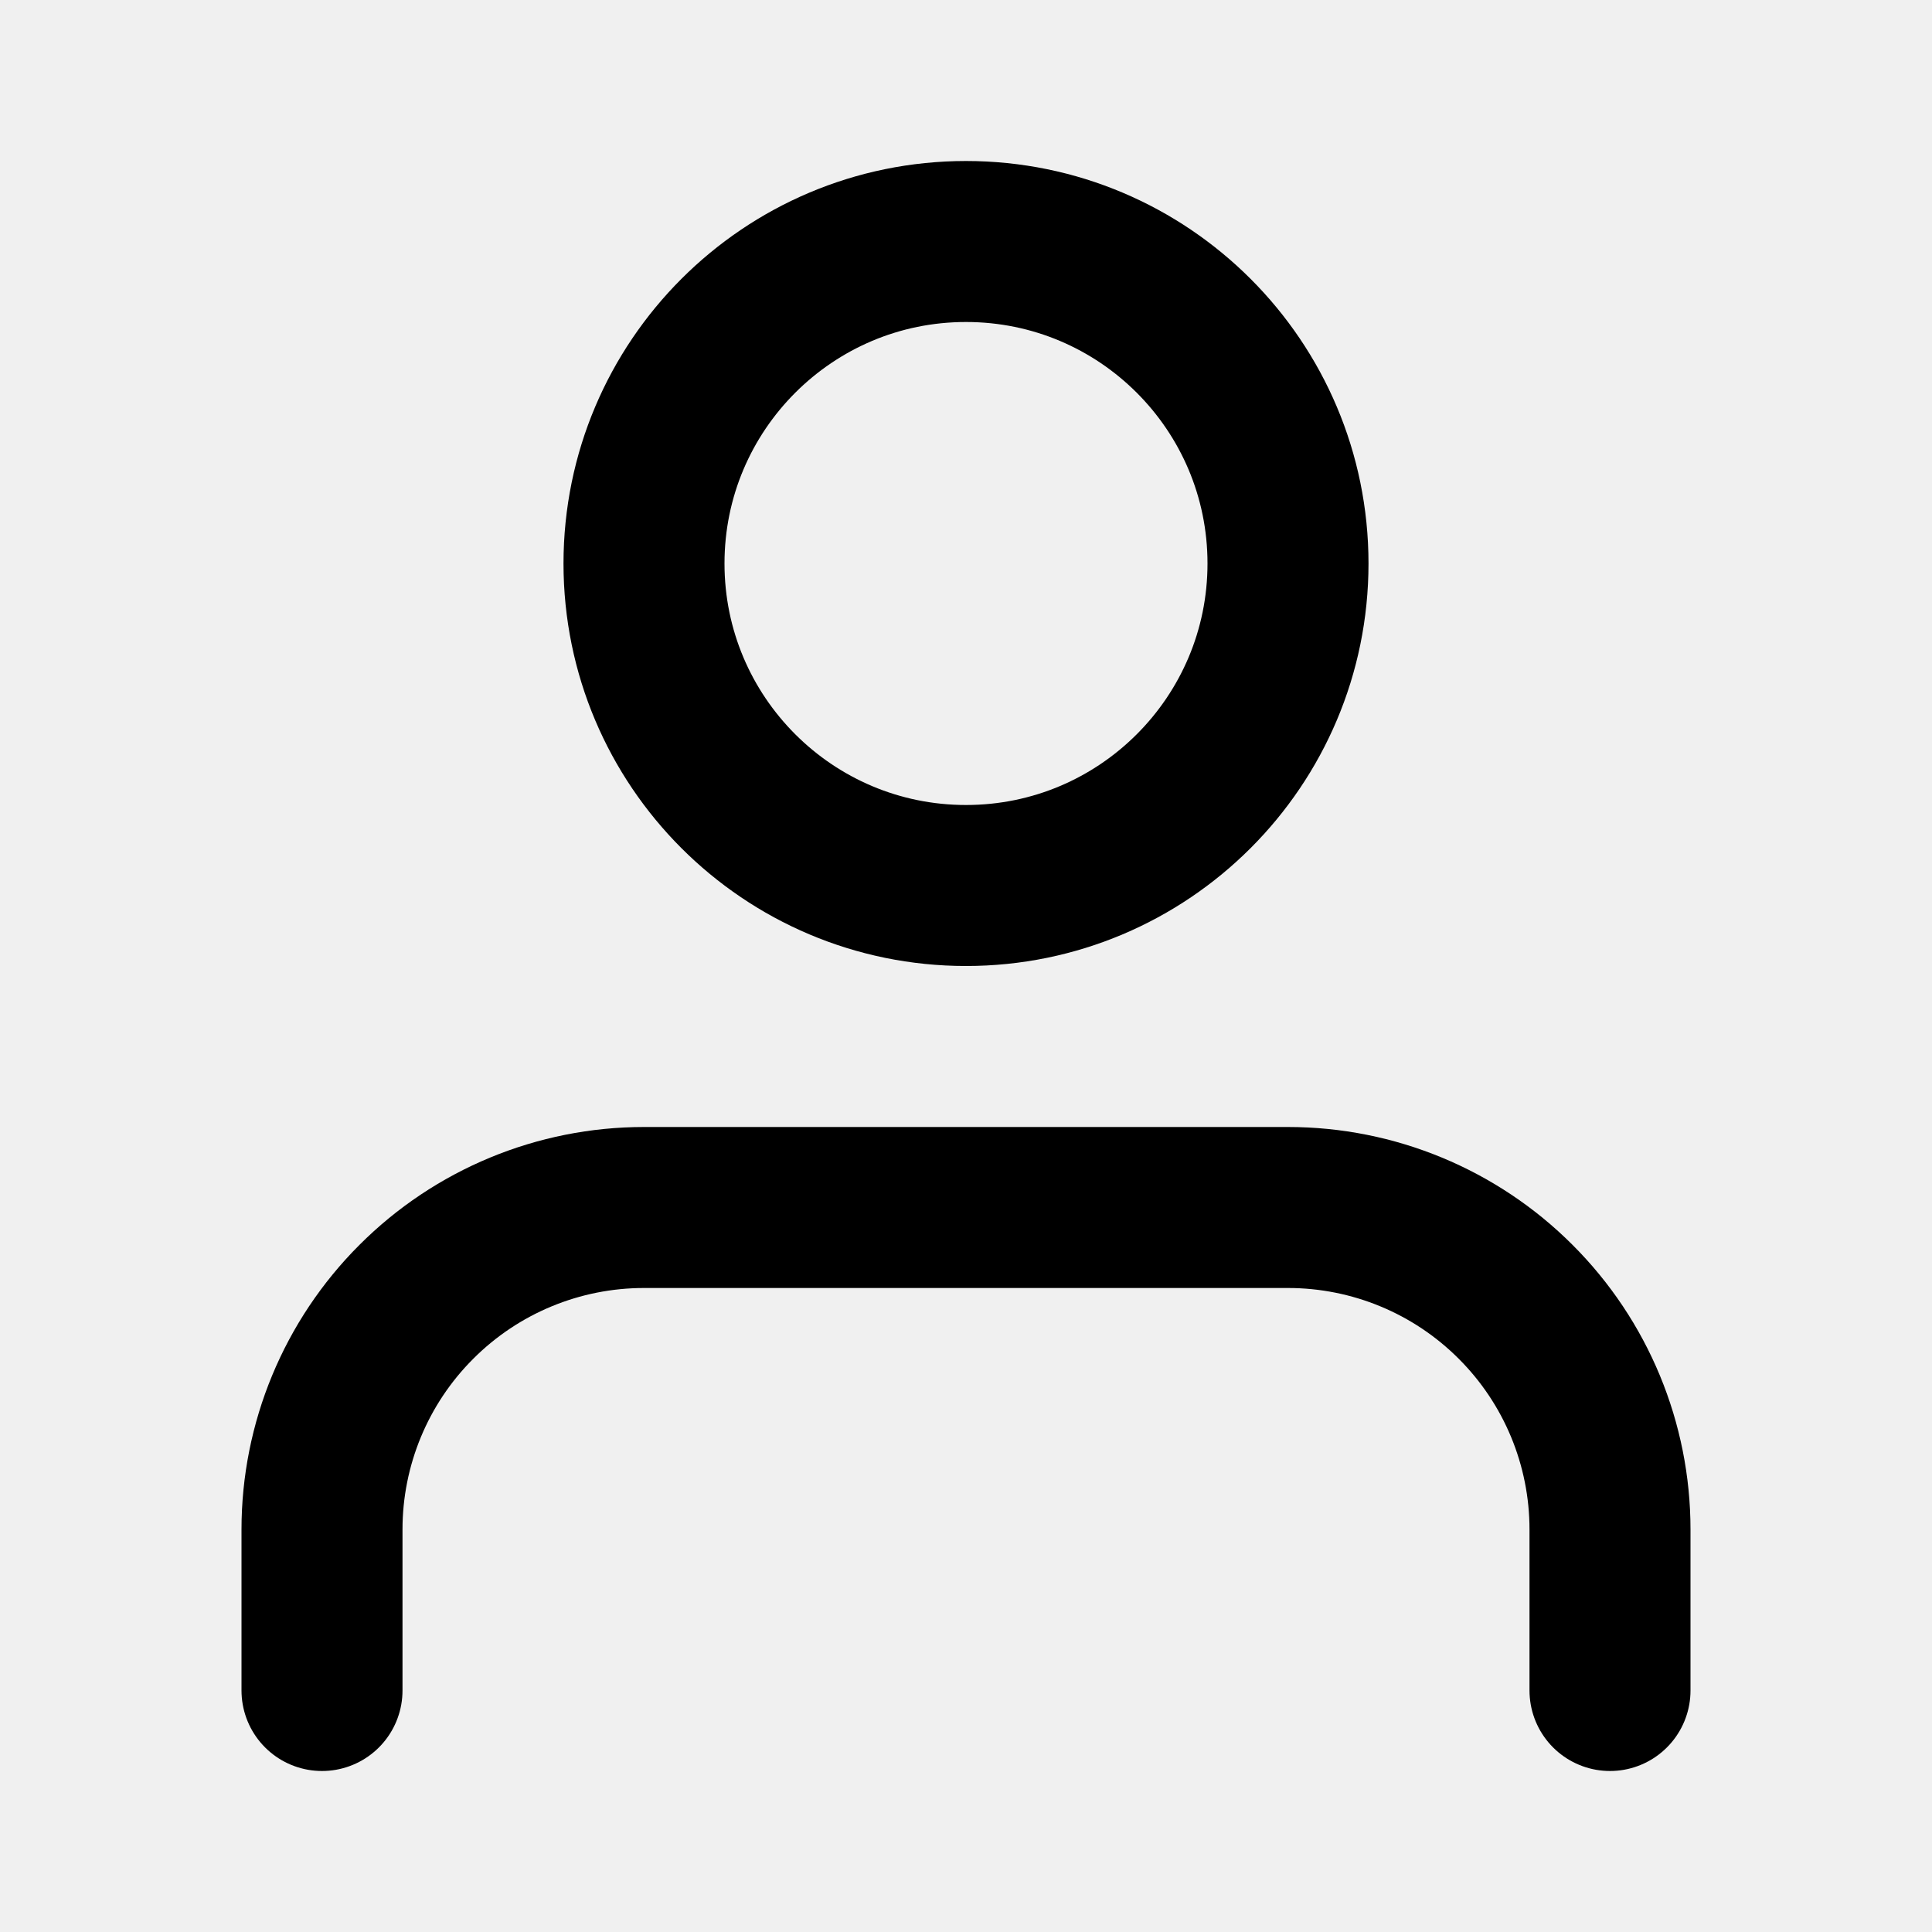
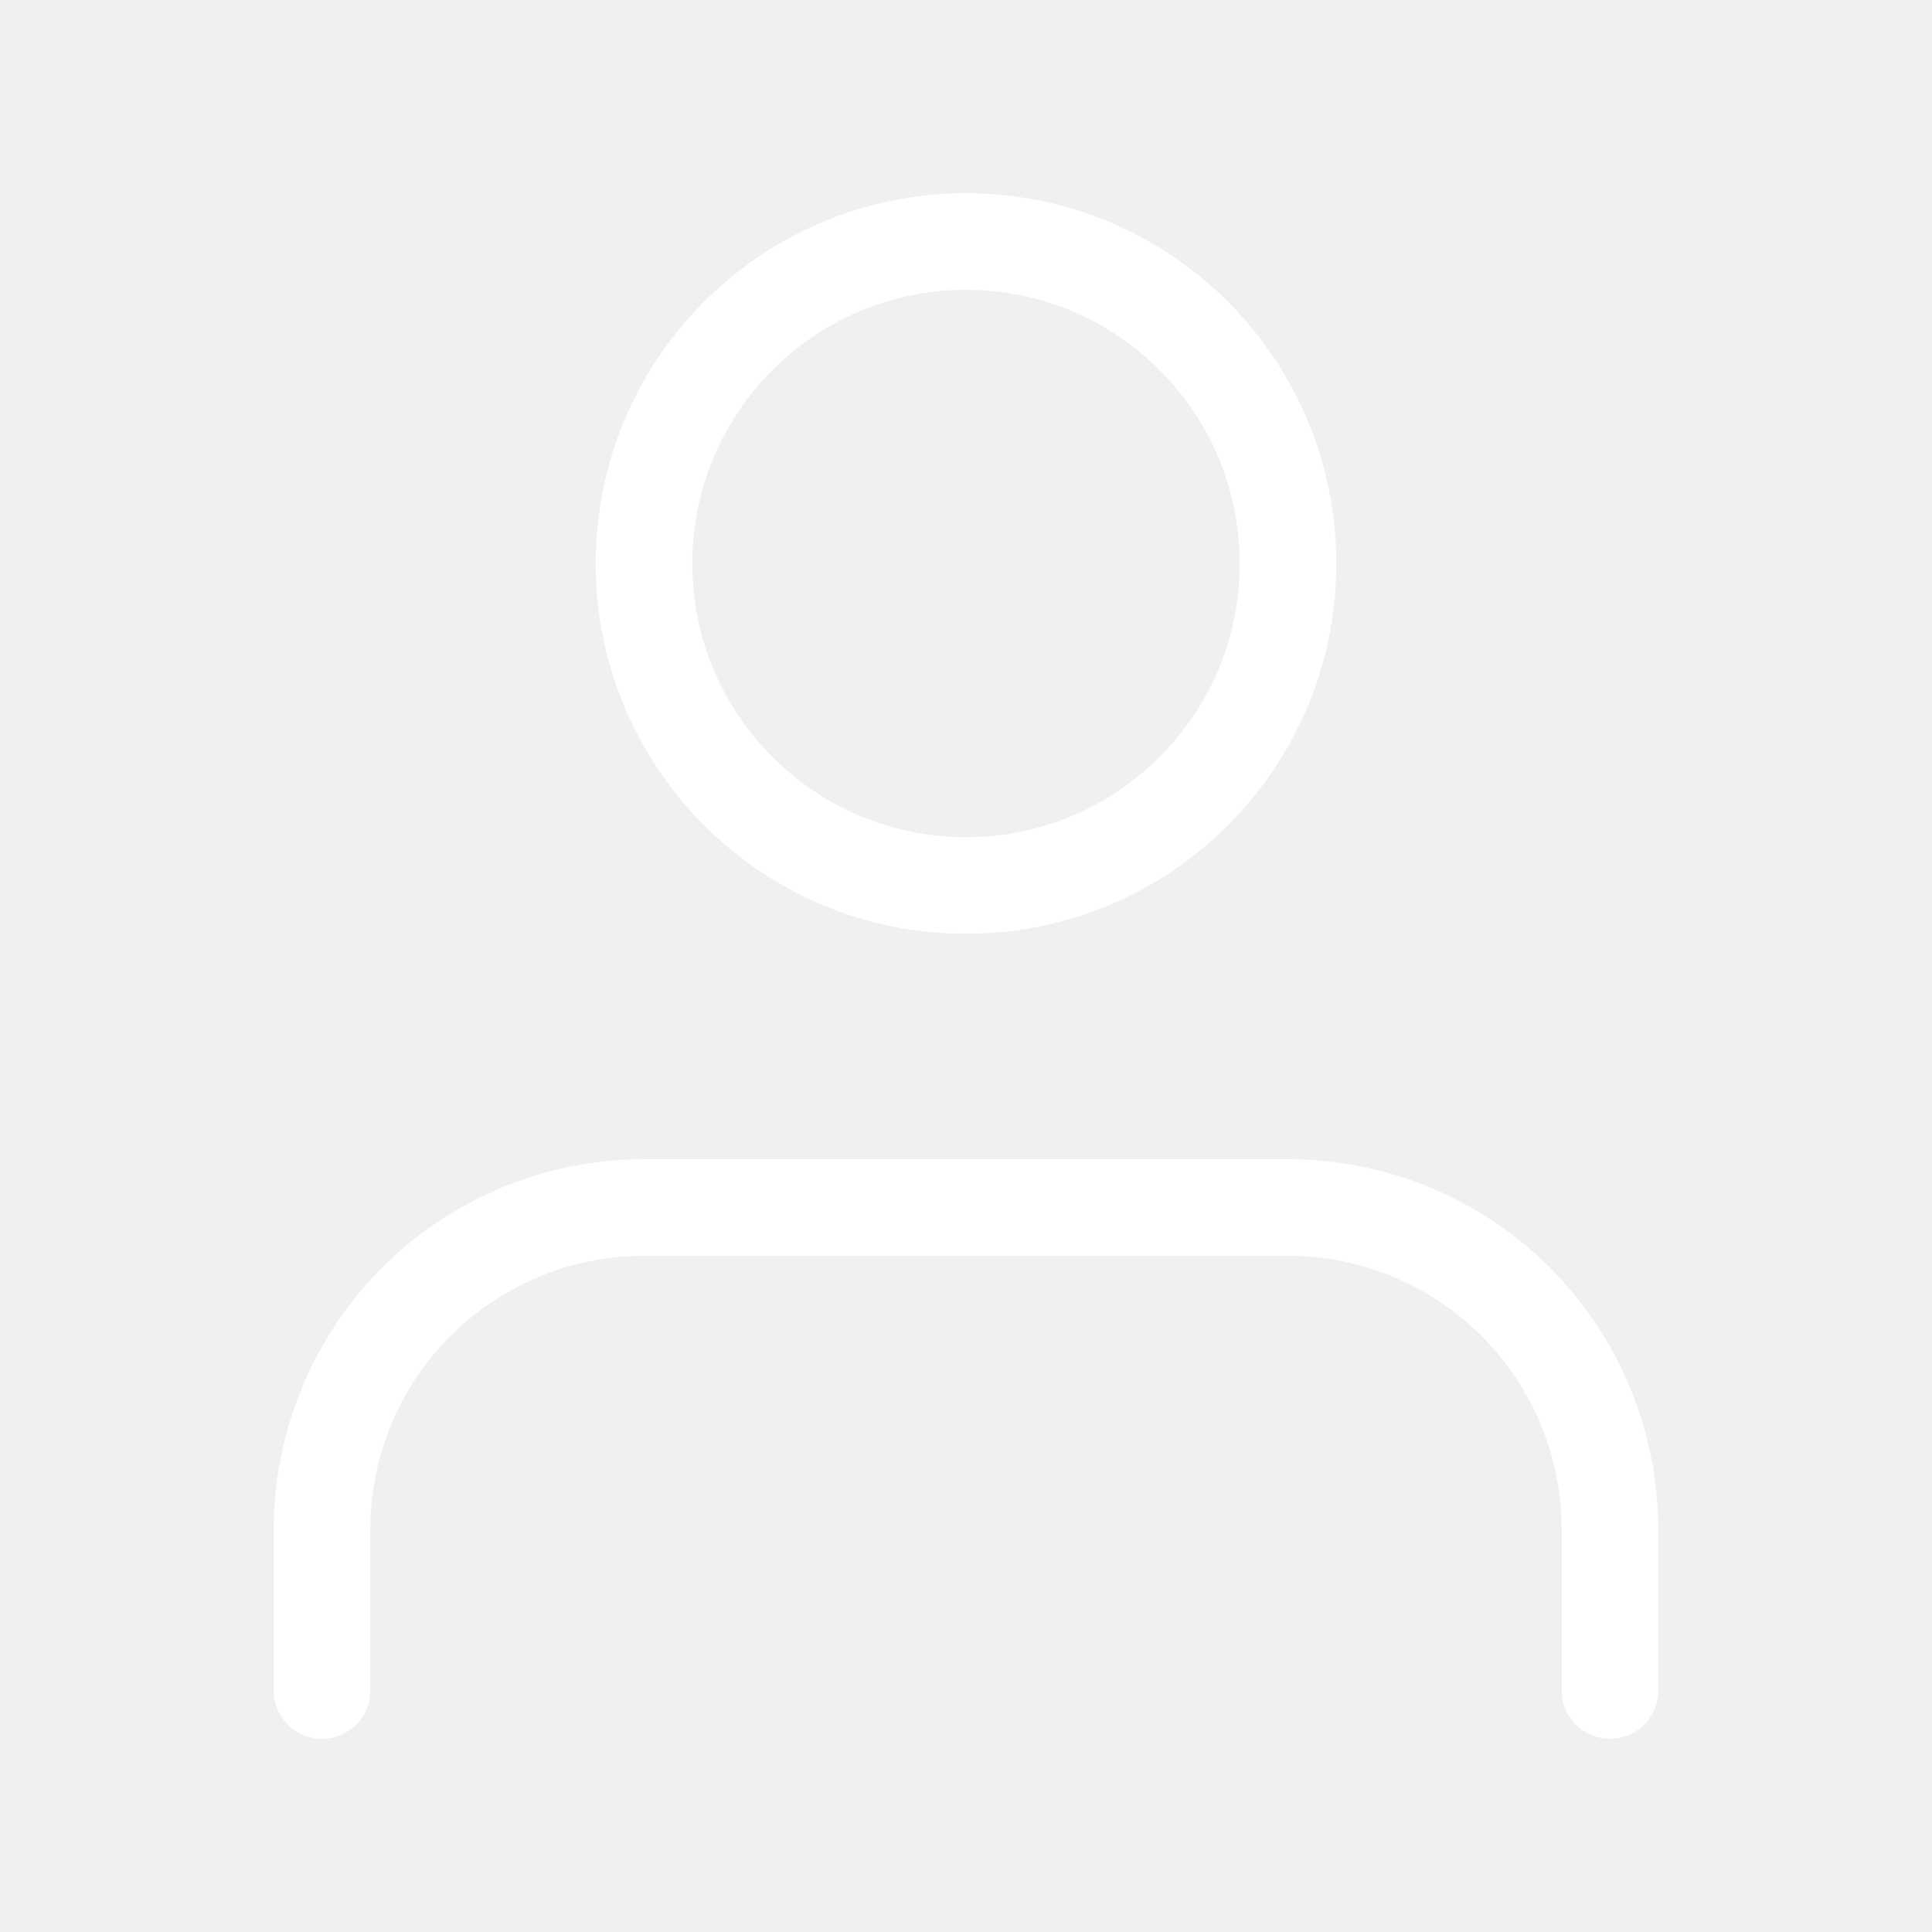
- <svg xmlns="http://www.w3.org/2000/svg" width="24" height="24" viewBox="0 0 24 24" fill="none">
-   <path d="M20 21V19C20 17.939 19.579 16.922 18.828 16.172C18.078 15.421 17.061 15 16 15H8C6.939 15 5.922 15.421 5.172 16.172C4.421 16.922 4 17.939 4 19V21" stroke="black" stroke-width="2" stroke-linecap="round" stroke-linejoin="round" />
-   <path d="M12 11C14.209 11 16 9.209 16 7C16 4.791 14.209 3 12 3C9.791 3 8 4.791 8 7C8 9.209 9.791 11 12 11Z" stroke="black" stroke-width="2" stroke-linecap="round" stroke-linejoin="round" />
+ <svg xmlns="http://www.w3.org/2000/svg" width="40" height="40" viewBox="0 0 40 40" fill="none">
+   <path d="M33.333 35V31.667C33.333 29.899 32.631 28.203 31.381 26.953C30.131 25.702 28.435 25 26.667 25H13.333C11.565 25 9.87 25.702 8.619 26.953C7.369 28.203 6.667 29.899 6.667 31.667V35" stroke="white" stroke-width="2" stroke-linecap="round" stroke-linejoin="round" />
+   <path d="M20 18.333C23.682 18.333 26.667 15.349 26.667 11.667C26.667 7.985 23.682 5 20 5C16.318 5 13.333 7.985 13.333 11.667C13.333 15.349 16.318 18.333 20 18.333Z" stroke="white" stroke-width="2" stroke-linecap="round" stroke-linejoin="round" />
</svg>
